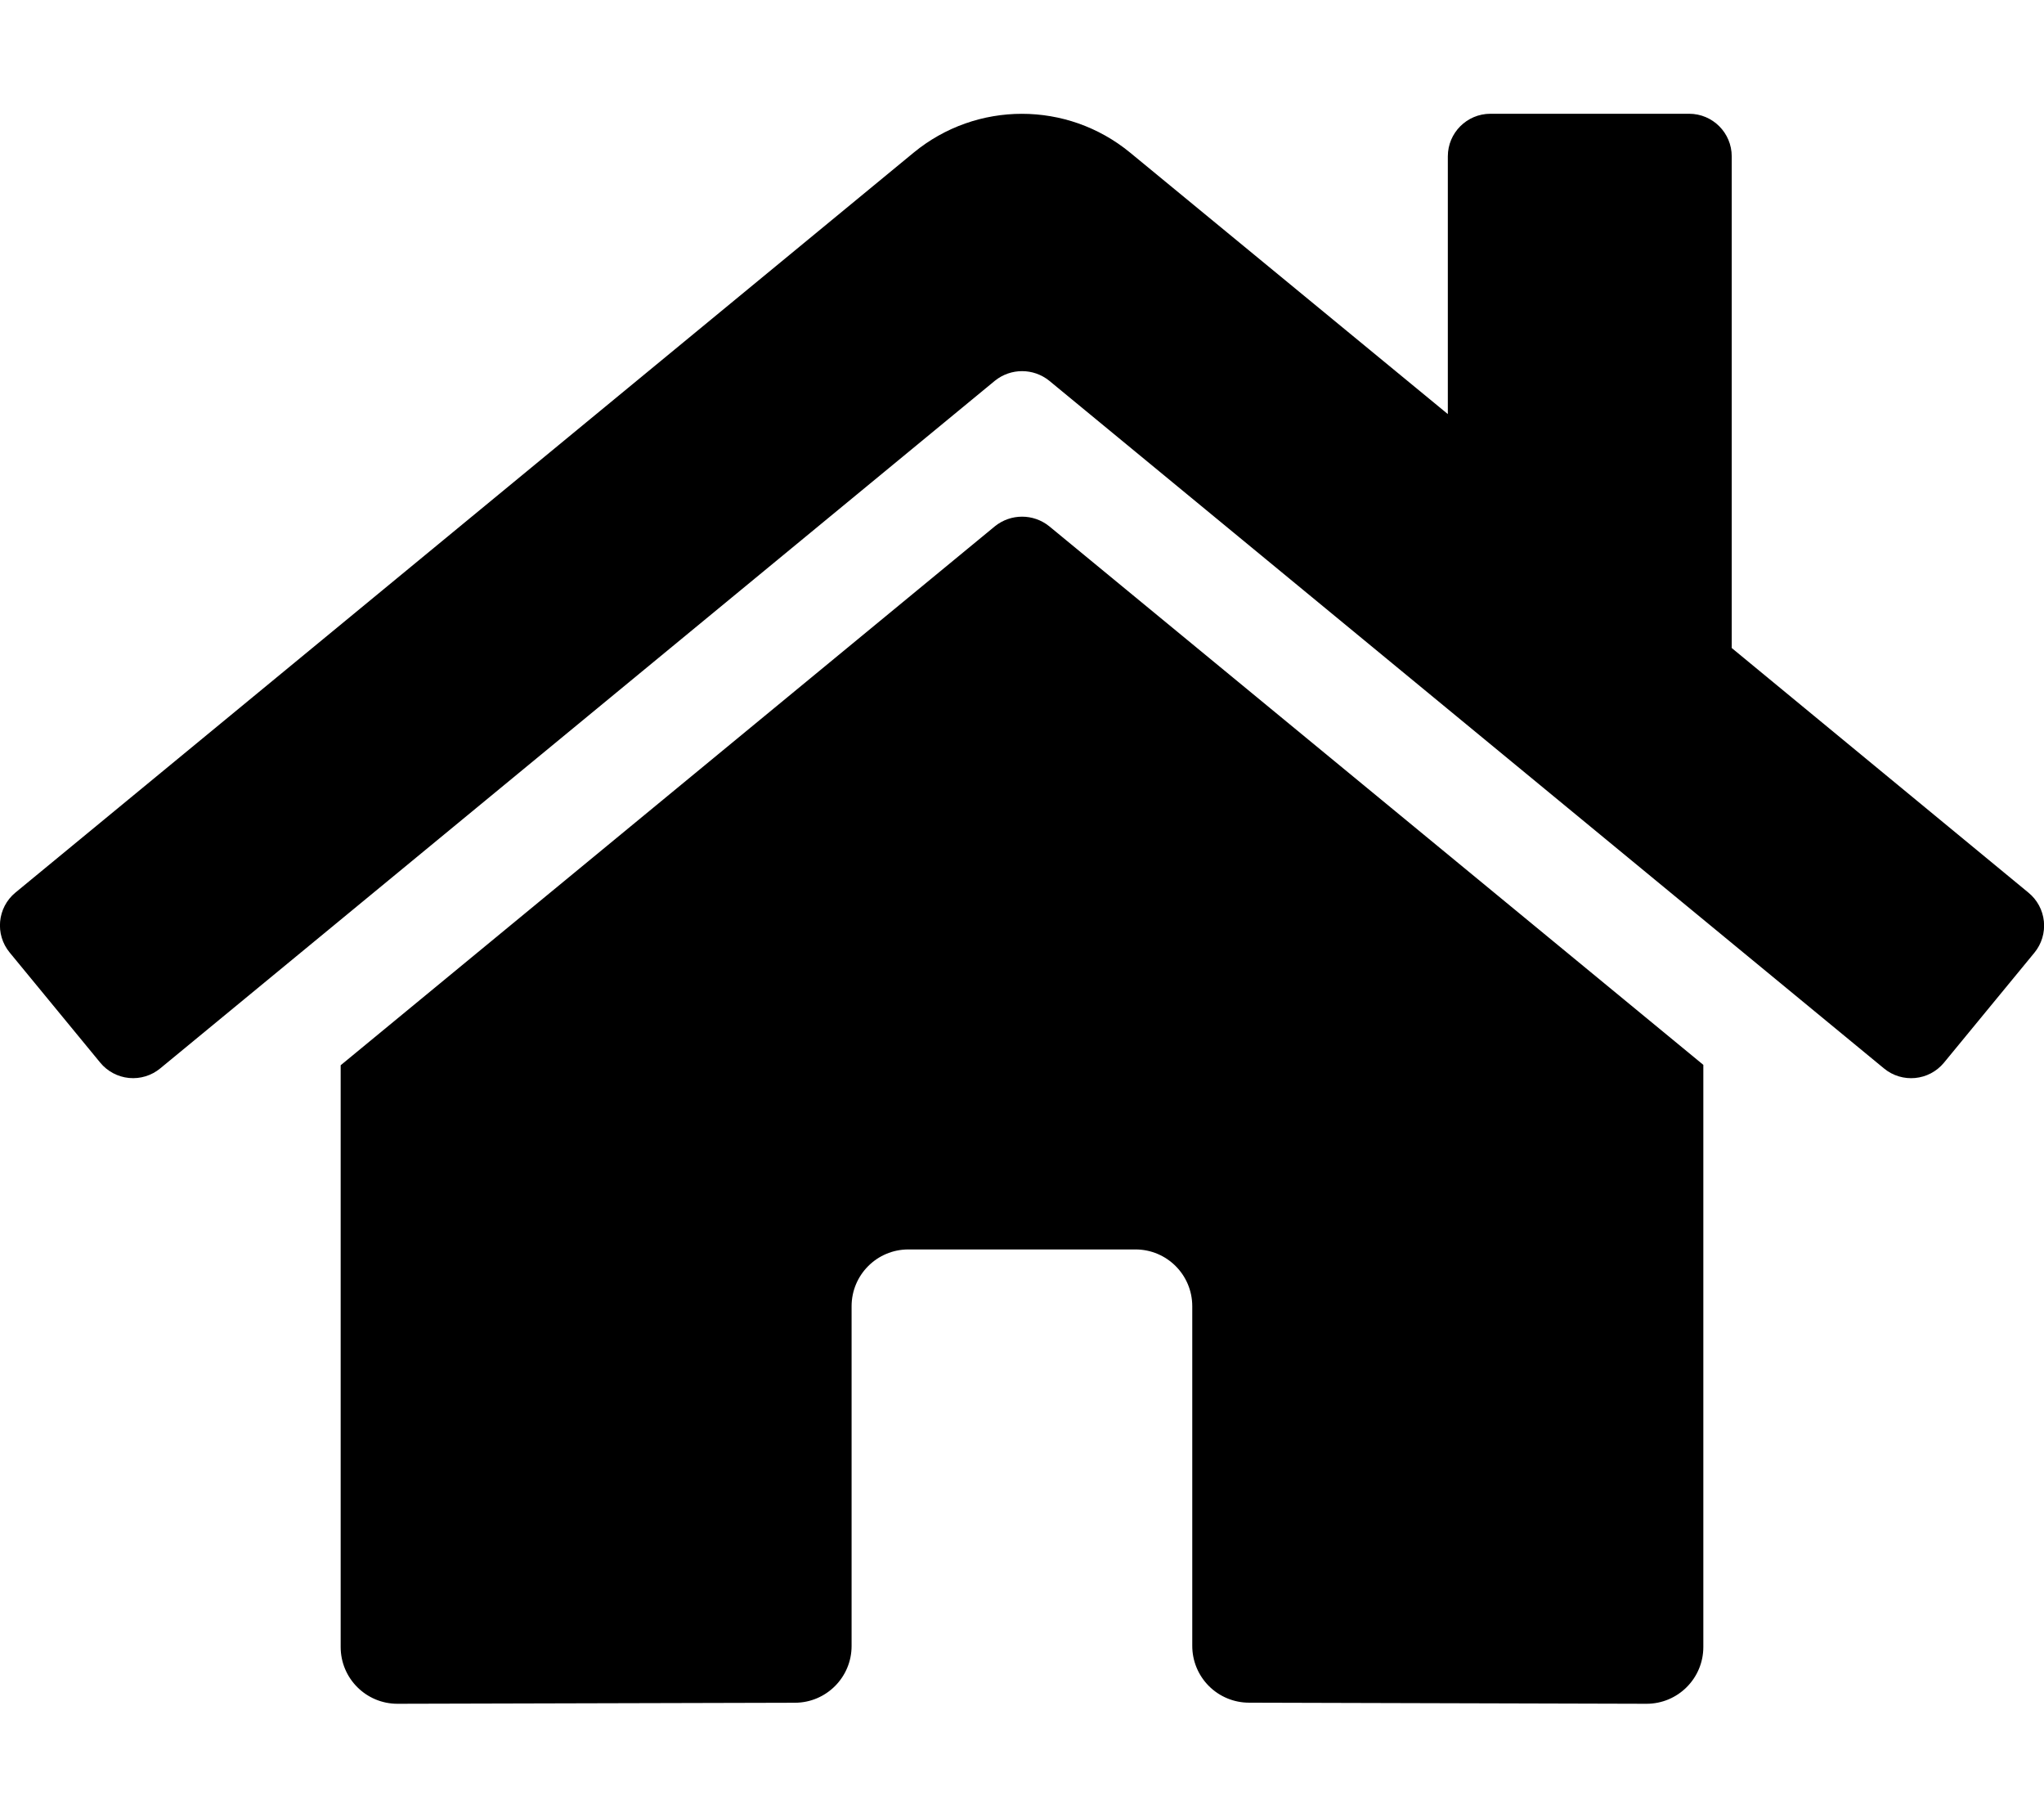
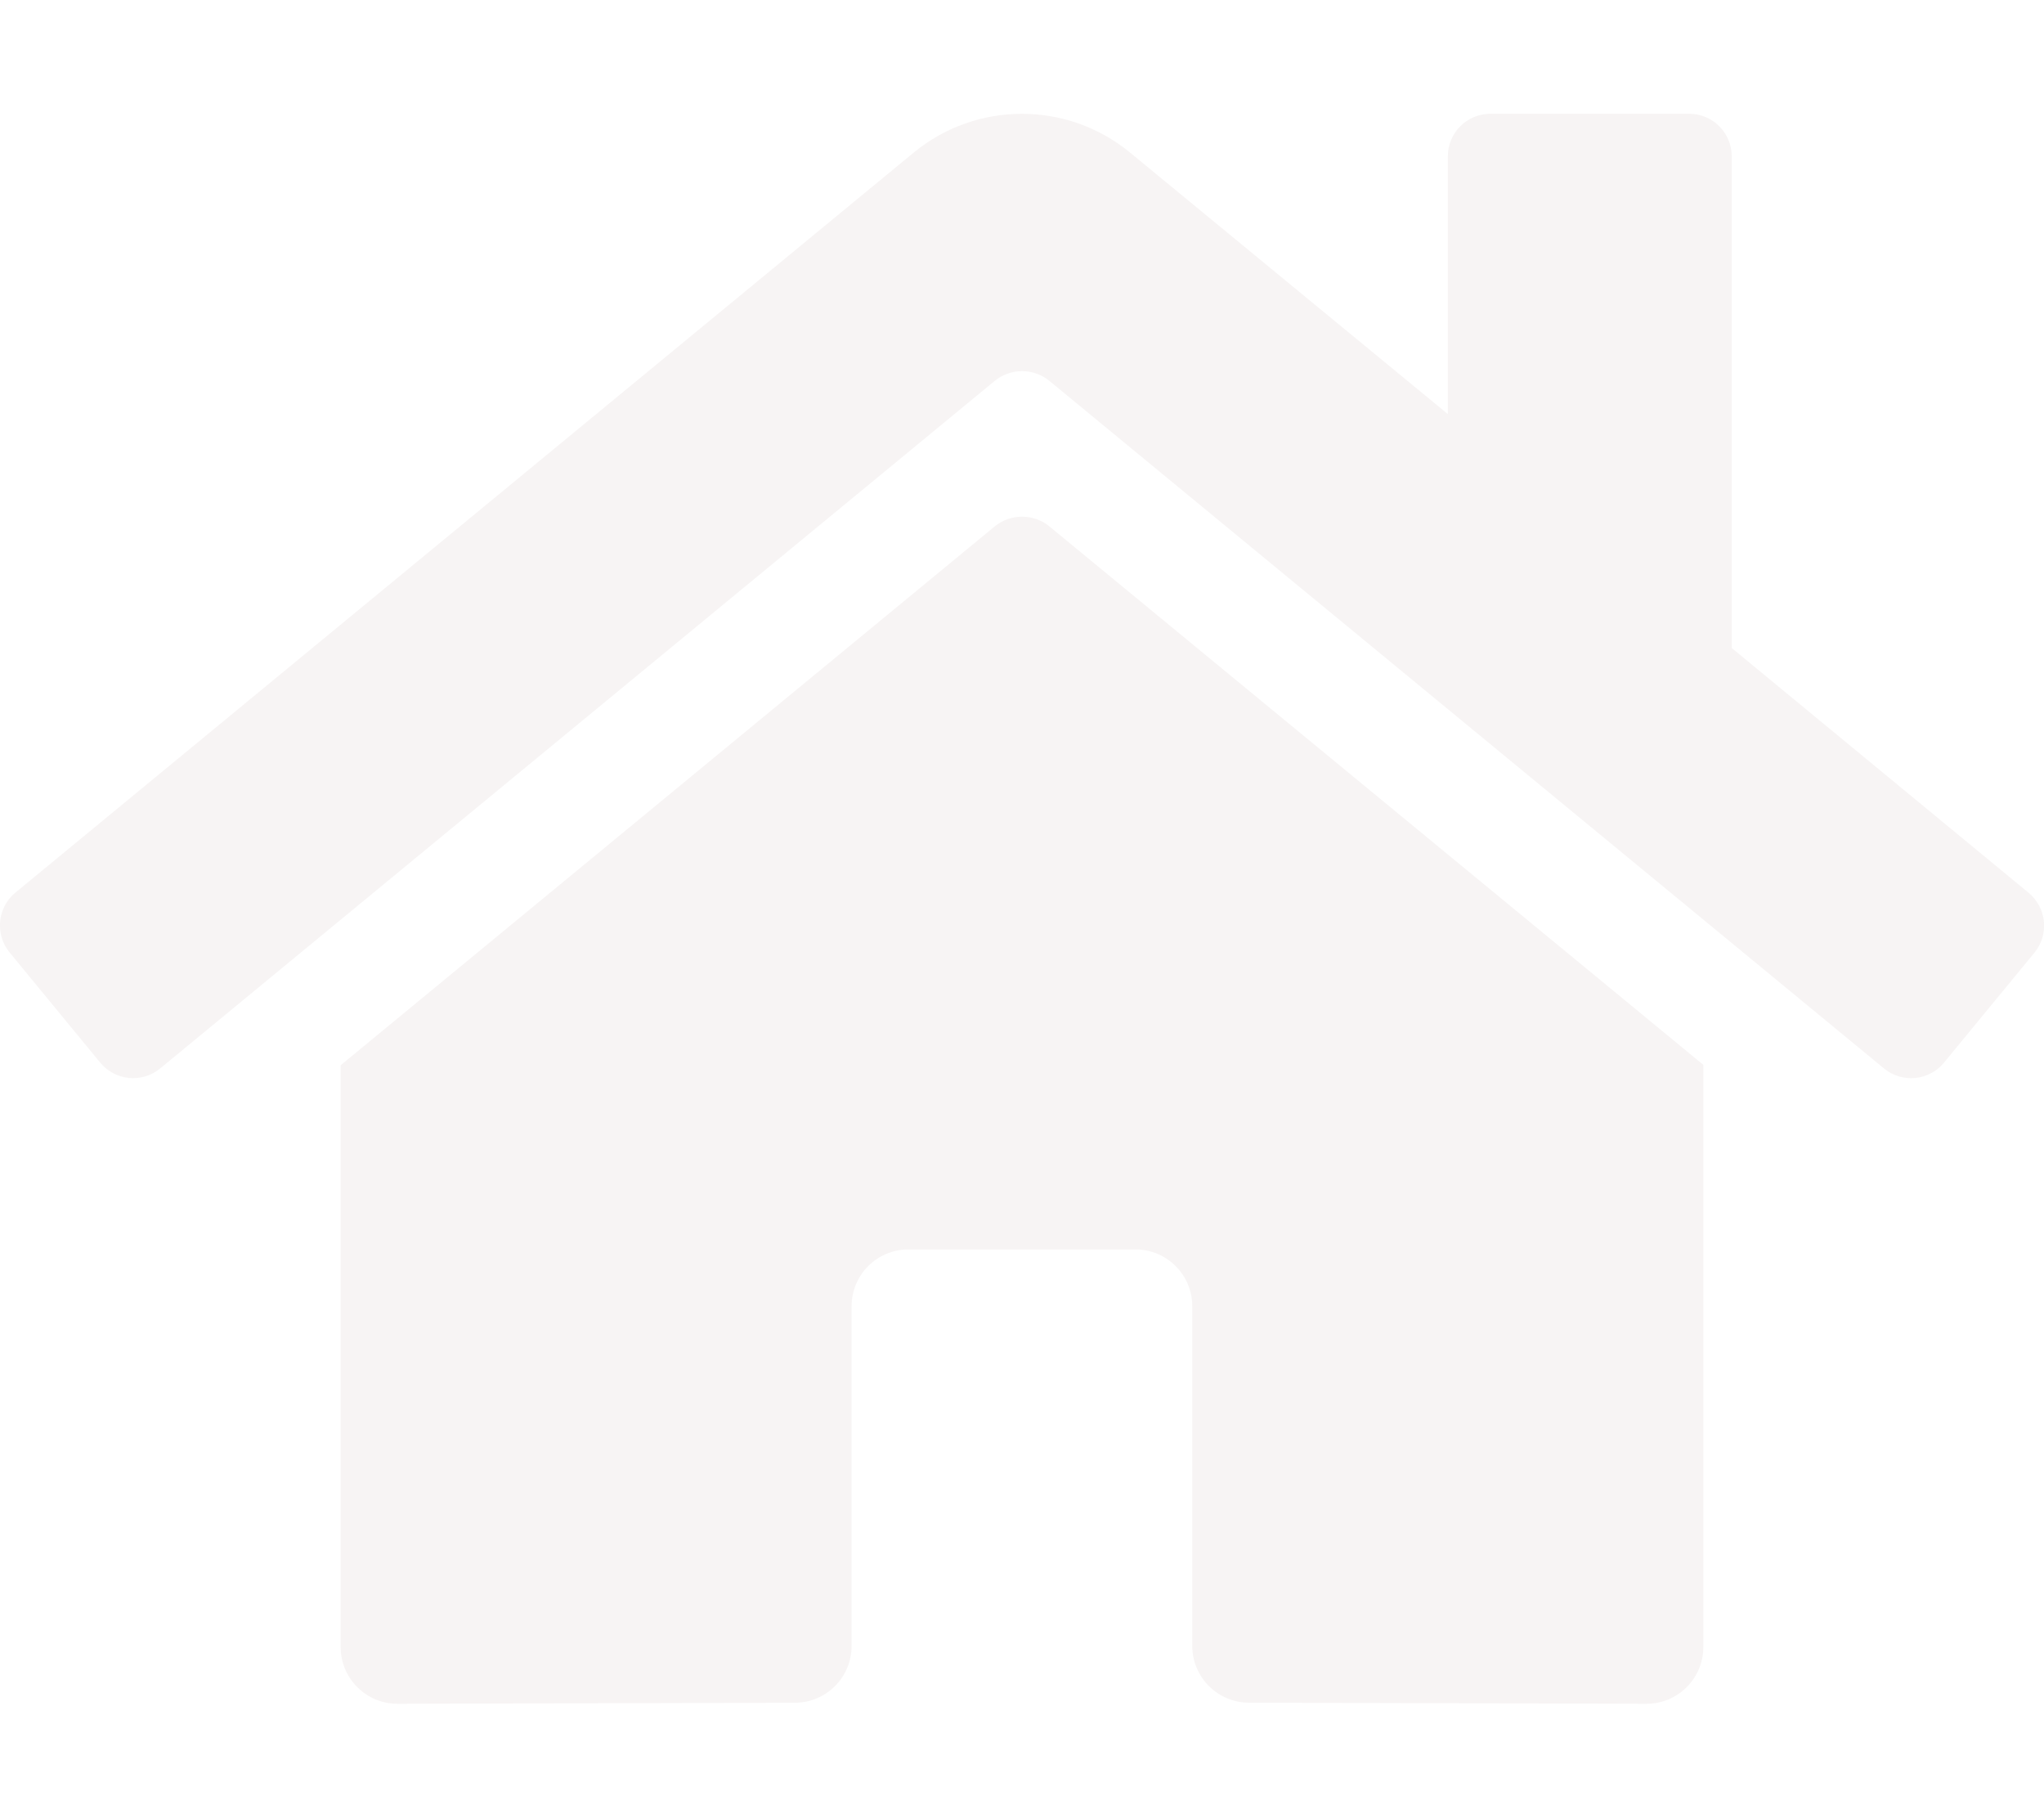
<svg xmlns="http://www.w3.org/2000/svg" aria-hidden="true" focusable="false" data-prefix="fas" data-icon="home" class="svg-inline--fa fa-home fa-w-18" role="img" viewBox="0 0 576 512">
-   <path fill="currentColor" d="M280.37 148.26L96 300.11V464a16 16 0 0 0 16 16l112.06-.29a16 16 0 0 0 15.92-16V368a16 16 0 0 1 16-16h64a16 16 0 0 1 16 16v95.64a16 16 0 0 0 16 16.05L464 480a16 16 0 0 0 16-16V300L295.67 148.26a12.19 12.19 0 0 0-15.3 0zM571.6 251.47L488 182.56V44.05a12 12 0 0 0-12-12h-56a12 12 0 0 0-12 12v72.61L318.47 43a48 48 0 0 0-61 0L4.34 251.47a12 12 0 0 0-1.6 16.9l25.5 31A12 12 0 0 0 45.15 301l235.22-193.74a12.19 12.19 0 0 1 15.3 0L530.9 301a12 12 0 0 0 16.9-1.6l25.5-31a12 12 0 0 0-1.7-16.93z" />
+   <path fill="#f7f4f4" d="M280.37 148.26L96 300.11V464a16 16 0 0 0 16 16l112.06-.29a16 16 0 0 0 15.92-16V368a16 16 0 0 1 16-16h64a16 16 0 0 1 16 16v95.64a16 16 0 0 0 16 16.05L464 480a16 16 0 0 0 16-16V300L295.67 148.26a12.19 12.19 0 0 0-15.3 0zM571.6 251.47L488 182.56V44.05a12 12 0 0 0-12-12h-56a12 12 0 0 0-12 12v72.61L318.47 43a48 48 0 0 0-61 0L4.34 251.47a12 12 0 0 0-1.6 16.9l25.5 31A12 12 0 0 0 45.15 301l235.22-193.74a12.19 12.19 0 0 1 15.3 0L530.9 301a12 12 0 0 0 16.9-1.6l25.5-31a12 12 0 0 0-1.7-16.93z" />
</svg>
